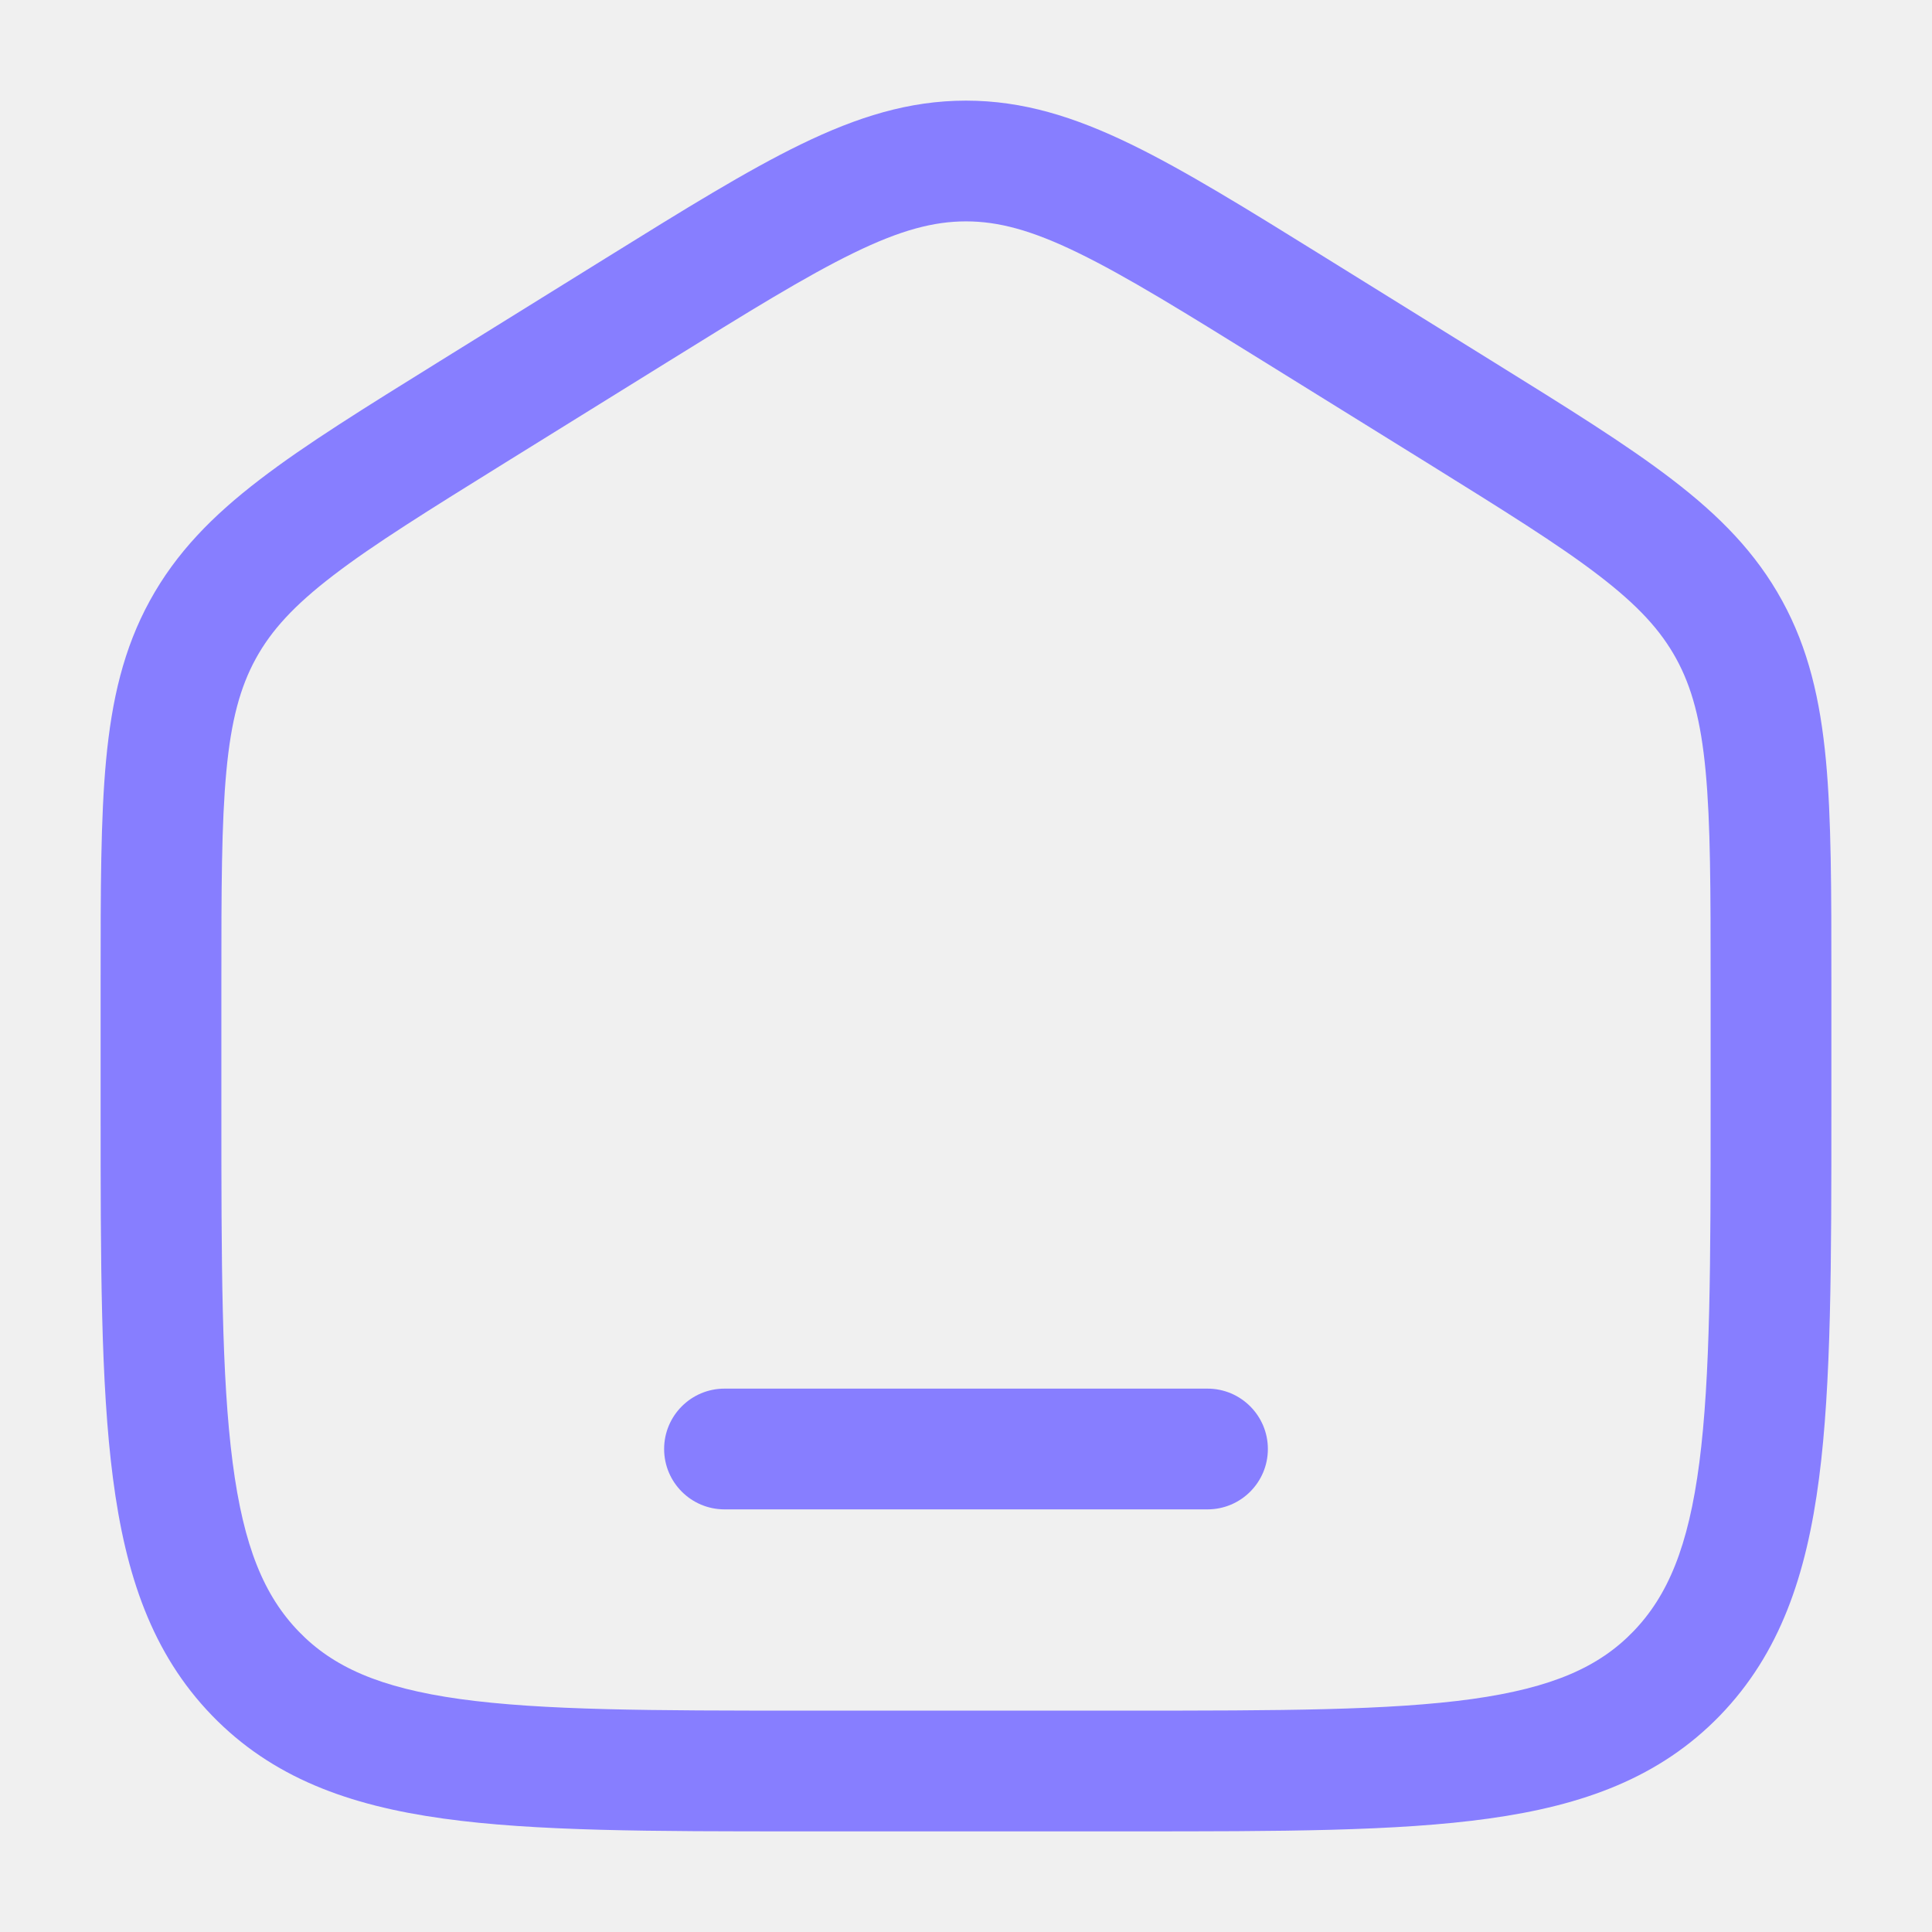
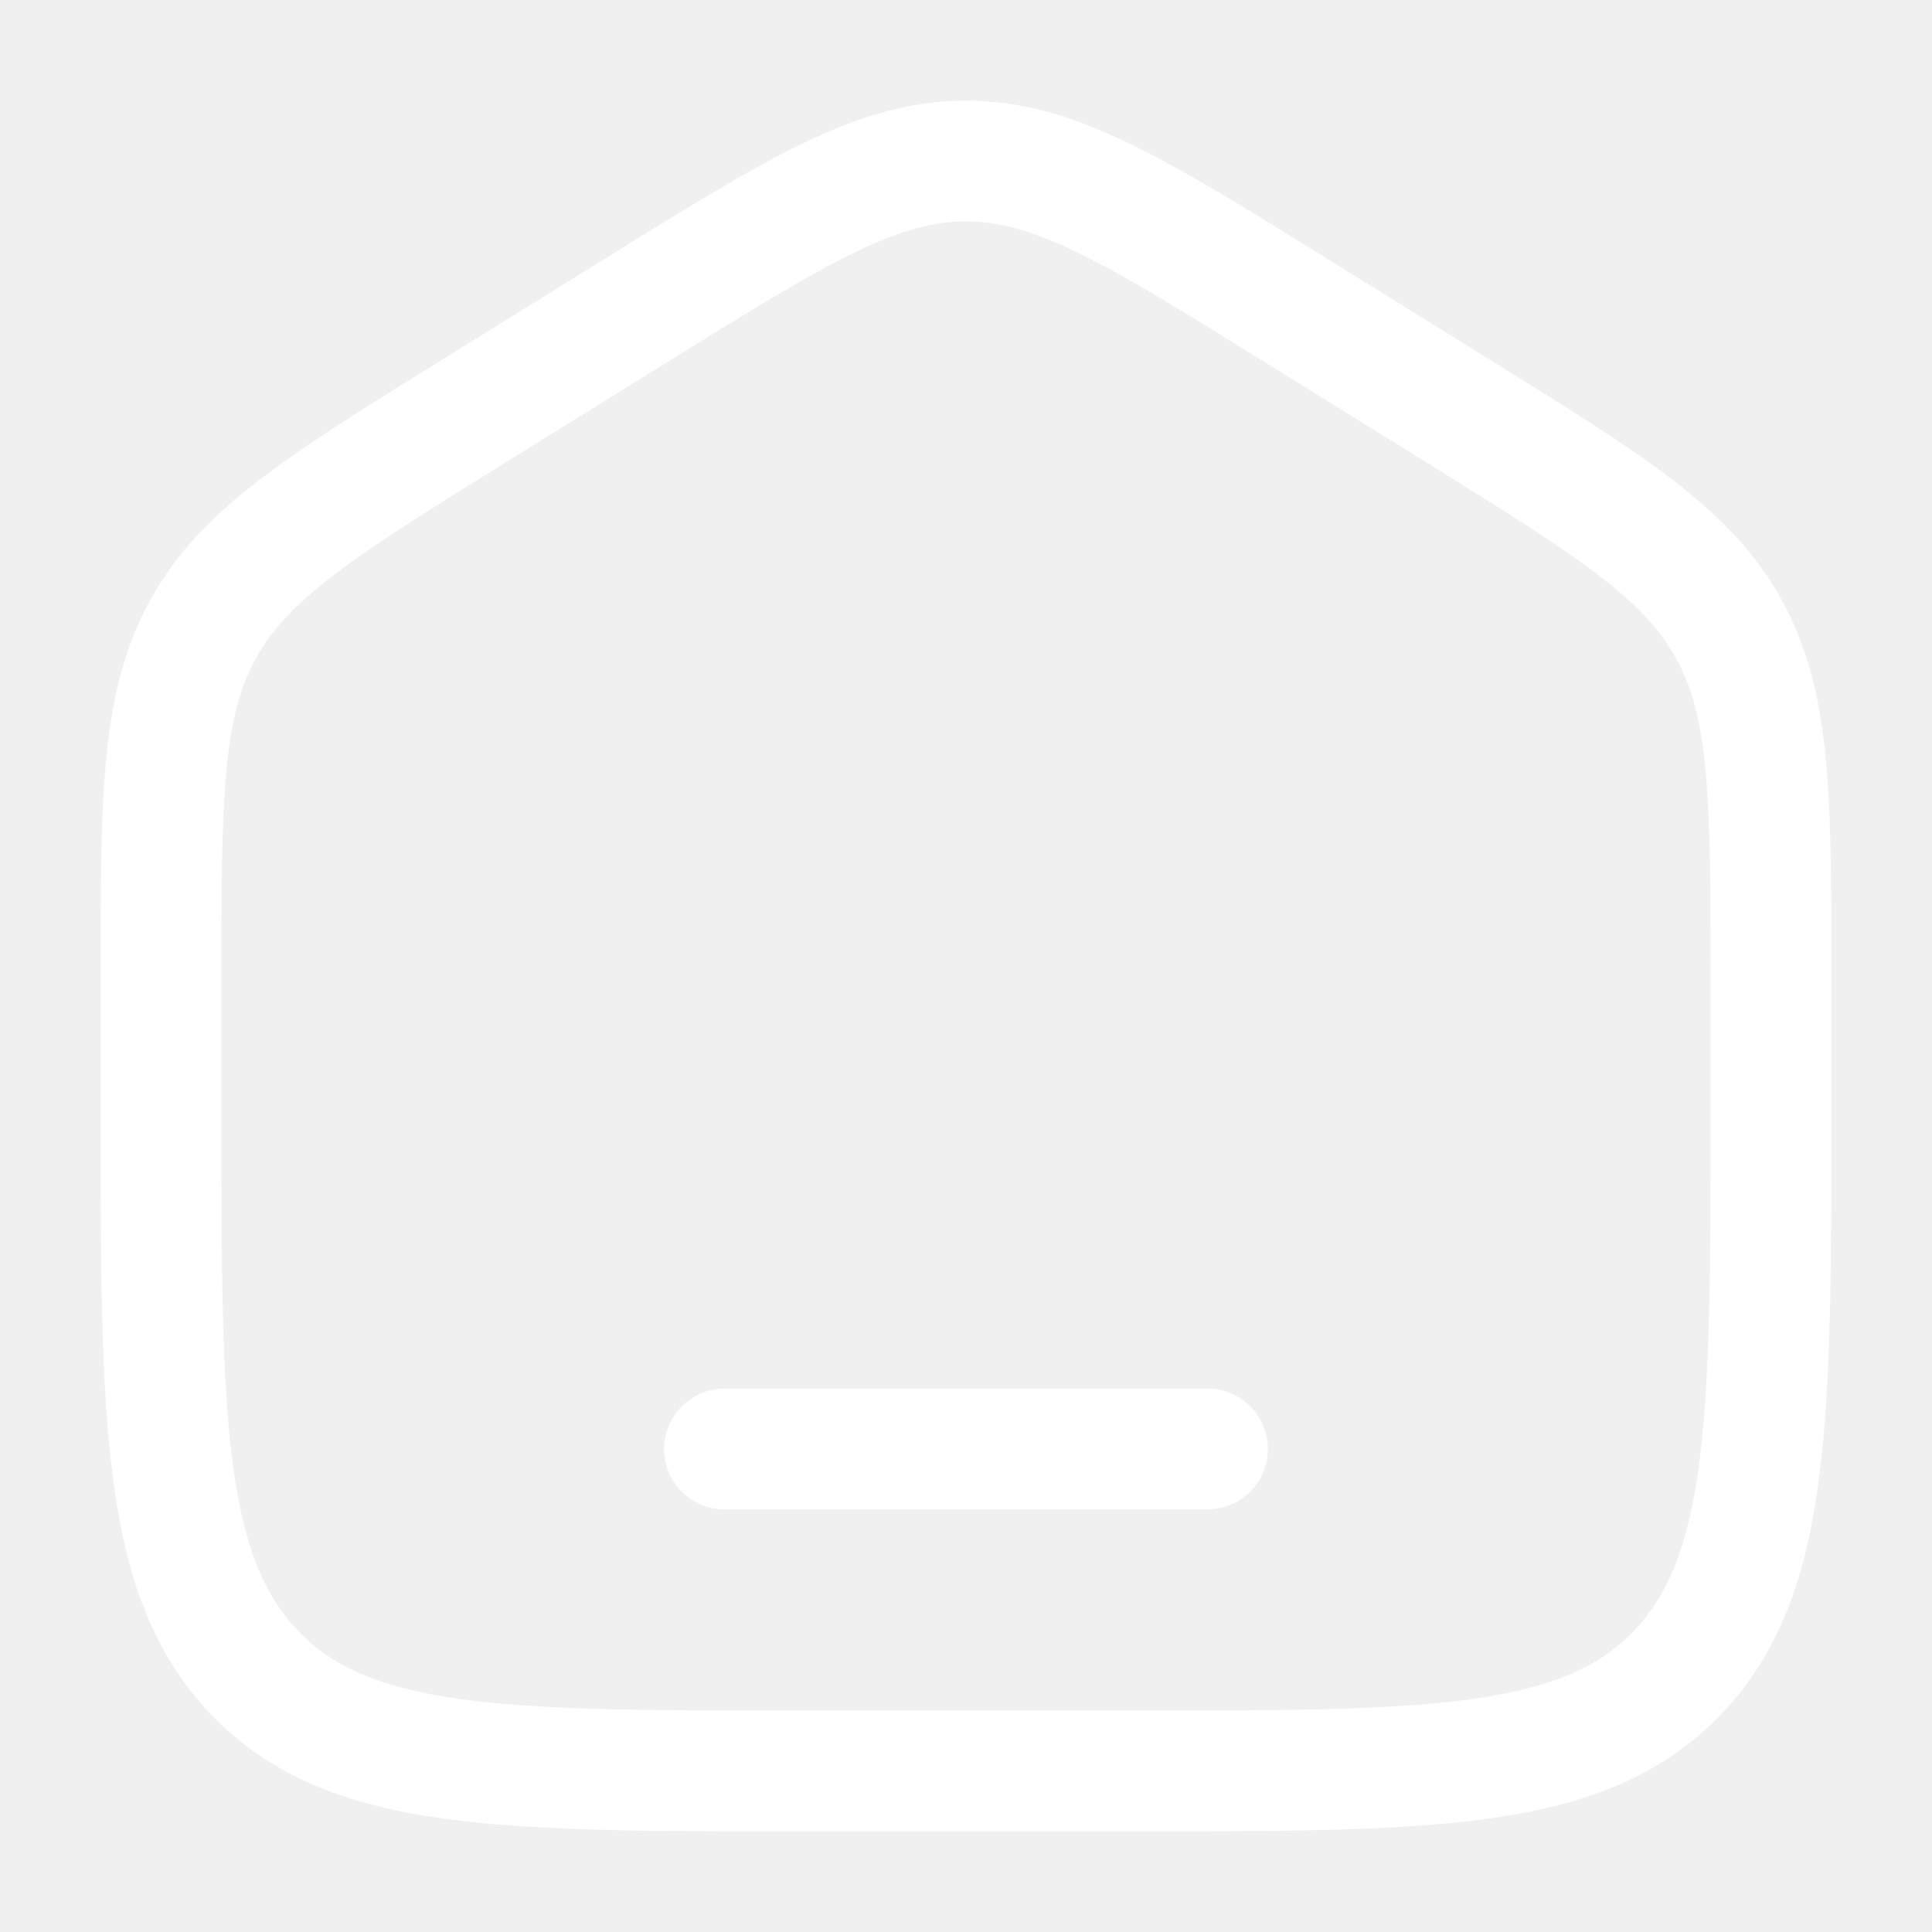
- <svg xmlns="http://www.w3.org/2000/svg" width="24" height="24" viewBox="0 0 24 24" fill="none">
-   <path d="M9 17.25C8.586 17.25 8.25 17.586 8.25 18C8.25 18.414 8.586 18.75 9 18.75H15C15.414 18.75 15.75 18.414 15.75 18C15.75 17.586 15.414 17.25 15 17.25H9Z" fill="#877EFF" />
-   <path fill-rule="evenodd" clip-rule="evenodd" d="M12 1.25C11.292 1.25 10.649 1.453 9.951 1.792C9.276 2.12 8.496 2.604 7.523 3.208L5.456 4.491C4.535 5.063 3.797 5.52 3.229 5.956C2.64 6.407 2.188 6.866 1.861 7.463C1.535 8.058 1.389 8.692 1.318 9.441C1.25 10.166 1.25 11.054 1.25 12.167V13.78C1.25 15.684 1.25 17.187 1.403 18.362C1.559 19.567 1.889 20.54 2.632 21.309C3.38 22.082 4.33 22.428 5.508 22.591C6.648 22.75 8.106 22.75 9.942 22.75H14.058C15.894 22.75 17.352 22.75 18.492 22.591C19.669 22.428 20.62 22.082 21.368 21.309C22.111 20.54 22.441 19.567 22.597 18.362C22.75 17.187 22.75 15.684 22.75 13.78V12.167C22.75 11.054 22.75 10.166 22.682 9.441C22.611 8.692 22.465 8.058 22.139 7.463C21.812 6.866 21.36 6.407 20.771 5.956C20.203 5.52 19.465 5.063 18.544 4.491L16.477 3.208C15.504 2.604 14.724 2.12 14.049 1.792C13.351 1.453 12.708 1.25 12 1.25ZM8.28 4.504C9.295 3.874 10.009 3.432 10.607 3.141C11.188 2.858 11.6 2.75 12 2.75C12.4 2.75 12.812 2.858 13.393 3.141C13.991 3.432 14.705 3.874 15.72 4.504L17.721 5.745C18.681 6.342 19.356 6.761 19.859 7.147C20.349 7.522 20.63 7.831 20.823 8.183C21.016 8.536 21.129 8.949 21.188 9.581C21.249 10.229 21.25 11.046 21.25 12.204V13.725C21.25 15.696 21.248 17.101 21.11 18.168C20.974 19.216 20.717 19.824 20.289 20.267C19.865 20.706 19.287 20.966 18.286 21.106C17.26 21.248 15.908 21.25 14 21.25H10C8.092 21.25 6.74 21.248 5.714 21.106C4.713 20.966 4.135 20.706 3.711 20.267C3.283 19.824 3.026 19.216 2.89 18.168C2.751 17.101 2.75 15.696 2.75 13.725V12.204C2.75 11.046 2.751 10.229 2.812 9.581C2.871 8.949 2.984 8.536 3.177 8.183C3.37 7.831 3.651 7.522 4.141 7.147C4.644 6.761 5.319 6.342 6.28 5.745L8.28 4.504Z" fill="#877EFF" />
+ <svg xmlns="http://www.w3.org/2000/svg" width="24" height="24" viewBox="0 0 24 24" fill="#FFFFFF">
+   <path d="M9 17.25C8.586 17.25 8.25 17.586 8.25 18C8.25 18.414 8.586 18.75 9 18.75H15C15.414 18.75 15.75 18.414 15.75 18C15.75 17.586 15.414 17.25 15 17.25H9Z" fill="#FFFFFF" />
+   <path fill-rule="evenodd" clip-rule="evenodd" d="M12 1.25C11.292 1.25 10.649 1.453 9.951 1.792C9.276 2.12 8.496 2.604 7.523 3.208L5.456 4.491C4.535 5.063 3.797 5.52 3.229 5.956C2.64 6.407 2.188 6.866 1.861 7.463C1.535 8.058 1.389 8.692 1.318 9.441C1.25 10.166 1.25 11.054 1.25 12.167V13.78C1.25 15.684 1.25 17.187 1.403 18.362C1.559 19.567 1.889 20.54 2.632 21.309C3.38 22.082 4.33 22.428 5.508 22.591C6.648 22.75 8.106 22.75 9.942 22.75H14.058C15.894 22.75 17.352 22.75 18.492 22.591C19.669 22.428 20.62 22.082 21.368 21.309C22.111 20.54 22.441 19.567 22.597 18.362C22.75 17.187 22.75 15.684 22.75 13.78V12.167C22.75 11.054 22.75 10.166 22.682 9.441C22.611 8.692 22.465 8.058 22.139 7.463C21.812 6.866 21.36 6.407 20.771 5.956C20.203 5.52 19.465 5.063 18.544 4.491L16.477 3.208C15.504 2.604 14.724 2.12 14.049 1.792C13.351 1.453 12.708 1.25 12 1.25ZM8.28 4.504C9.295 3.874 10.009 3.432 10.607 3.141C11.188 2.858 11.6 2.75 12 2.75C12.4 2.75 12.812 2.858 13.393 3.141C13.991 3.432 14.705 3.874 15.72 4.504L17.721 5.745C18.681 6.342 19.356 6.761 19.859 7.147C20.349 7.522 20.63 7.831 20.823 8.183C21.016 8.536 21.129 8.949 21.188 9.581C21.249 10.229 21.25 11.046 21.25 12.204V13.725C21.25 15.696 21.248 17.101 21.11 18.168C20.974 19.216 20.717 19.824 20.289 20.267C19.865 20.706 19.287 20.966 18.286 21.106C17.26 21.248 15.908 21.25 14 21.25H10C8.092 21.25 6.74 21.248 5.714 21.106C4.713 20.966 4.135 20.706 3.711 20.267C3.283 19.824 3.026 19.216 2.89 18.168C2.751 17.101 2.75 15.696 2.75 13.725V12.204C2.75 11.046 2.751 10.229 2.812 9.581C2.871 8.949 2.984 8.536 3.177 8.183C3.37 7.831 3.651 7.522 4.141 7.147C4.644 6.761 5.319 6.342 6.28 5.745L8.28 4.504Z" fill="#FFFFFF" />
</svg>
